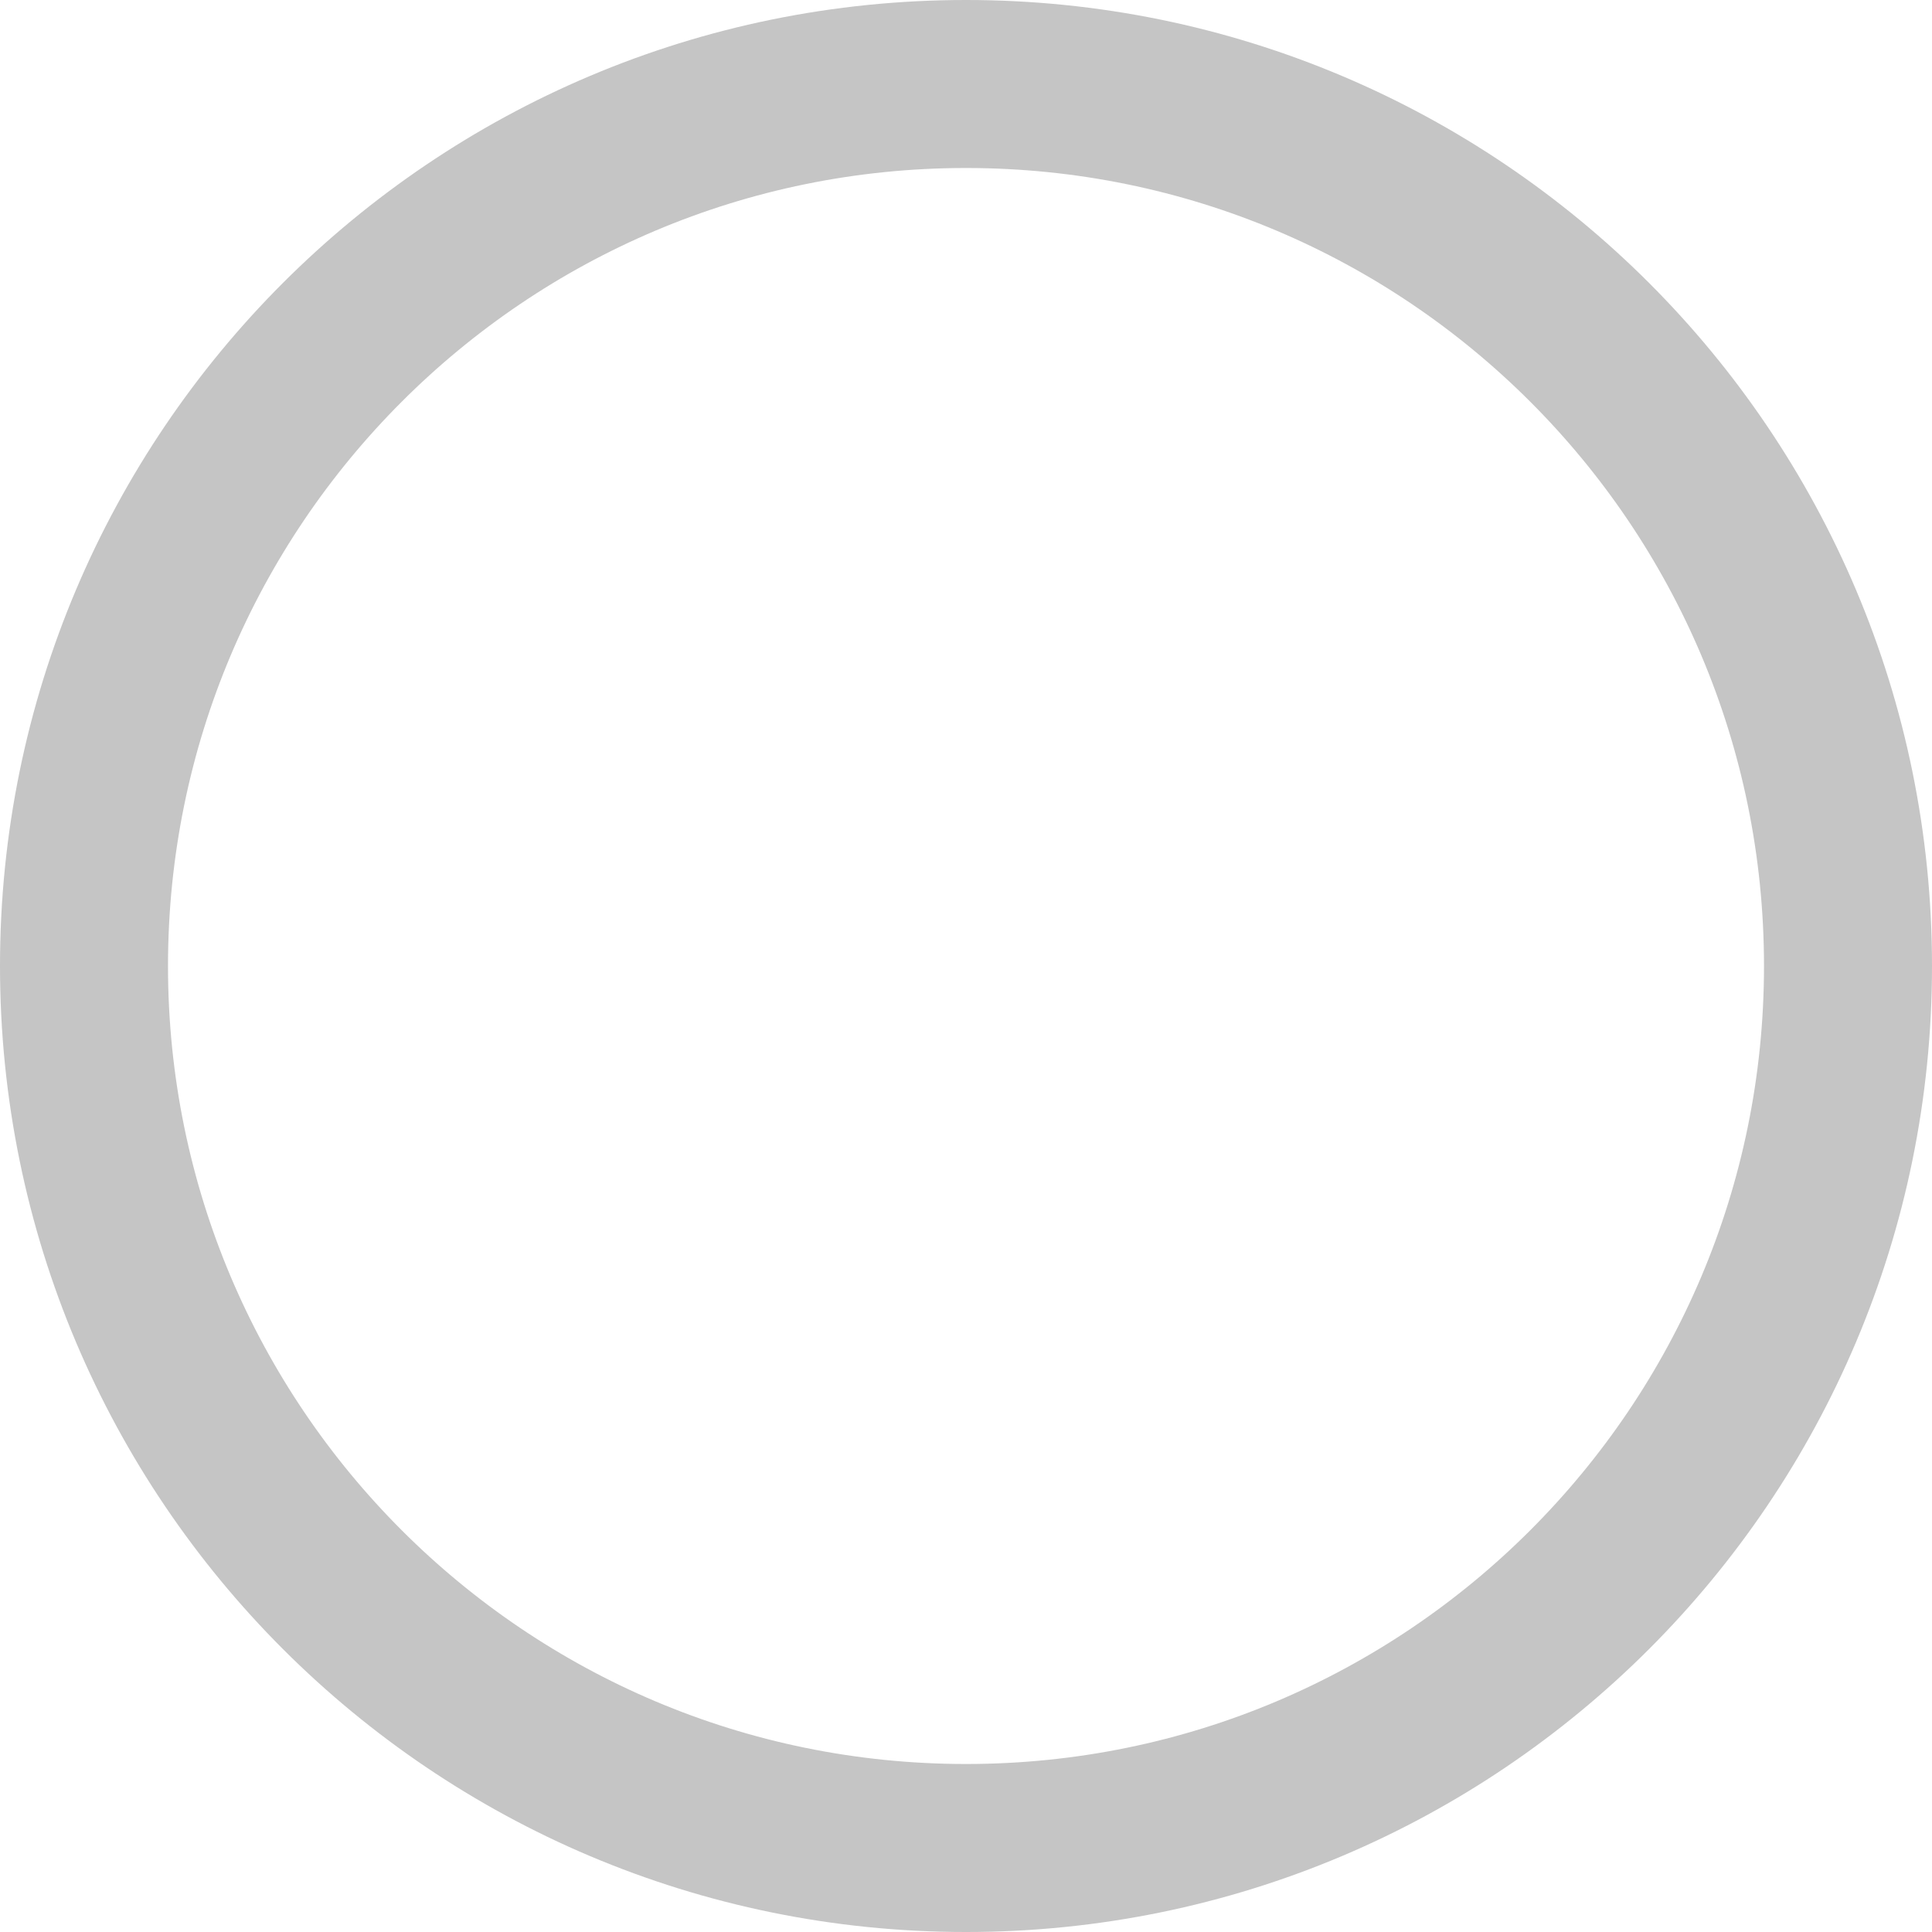
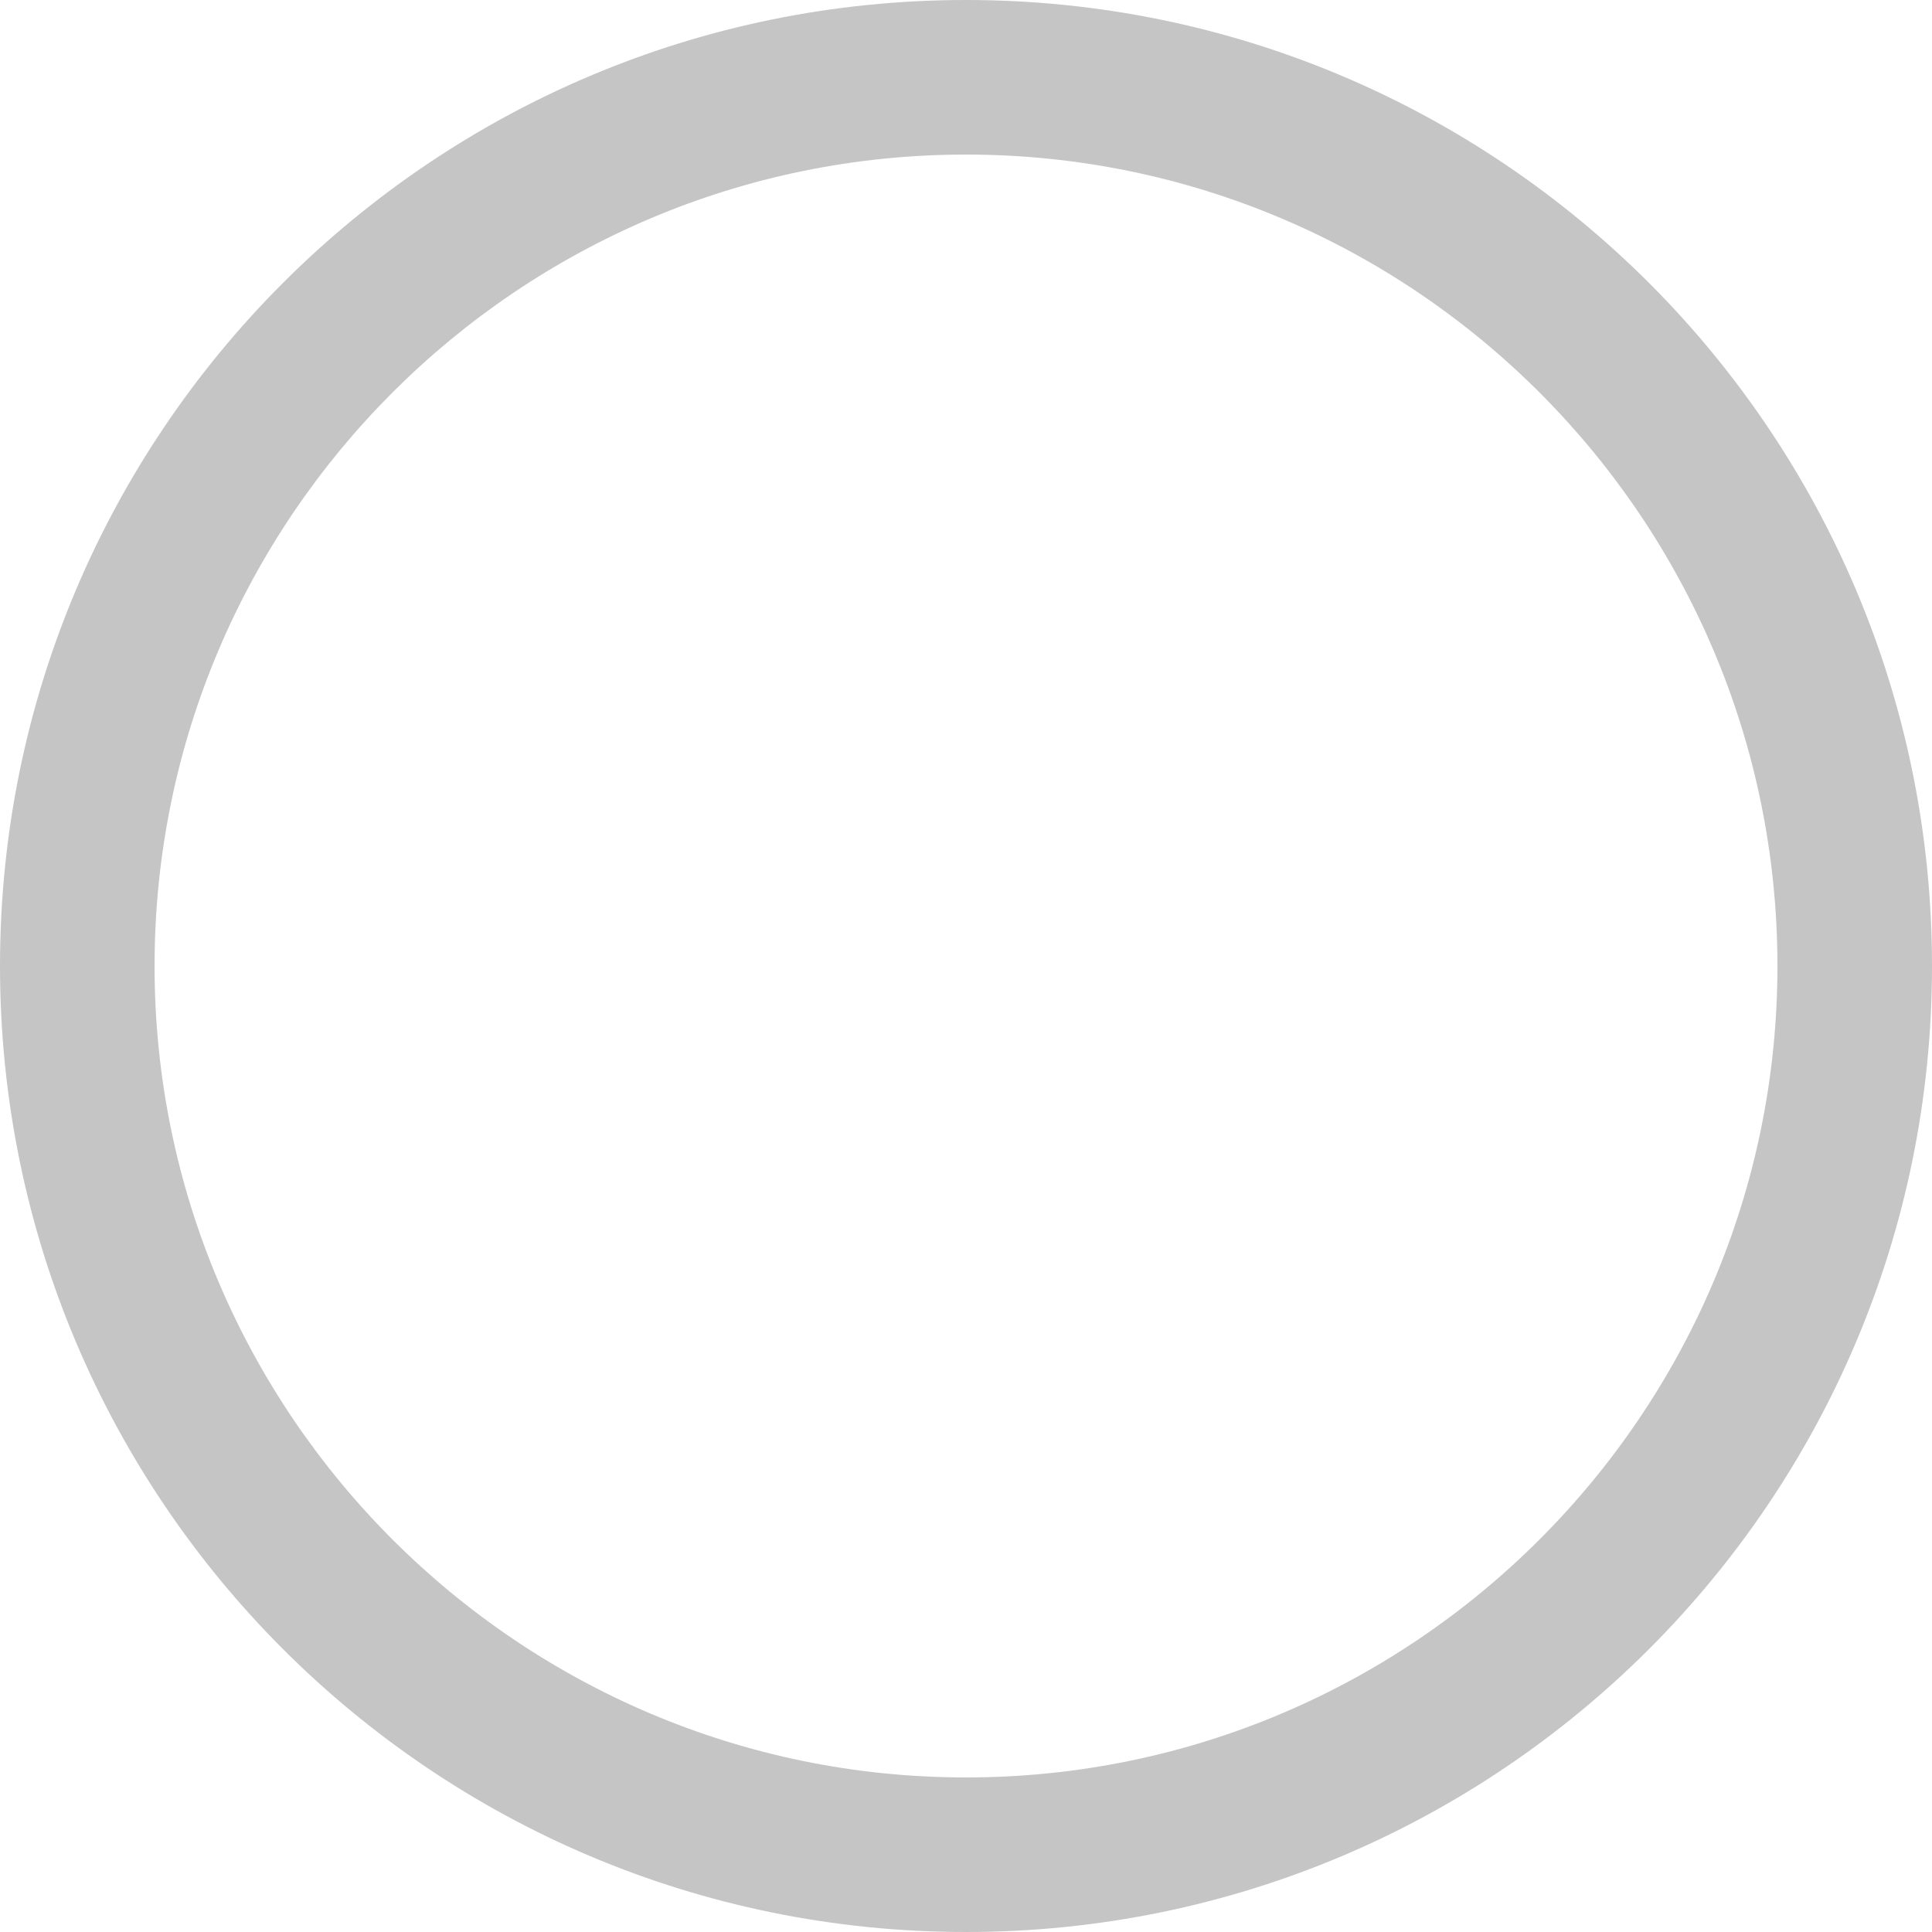
- <svg xmlns="http://www.w3.org/2000/svg" width="23px" height="23px" viewBox="0 0 23 23" version="1.1">
-   <g id="checkbox-off-copy" stroke="none" stroke-width="1" fill="none" fill-rule="evenodd">
-     <circle id="Oval" stroke="#C5C5C5" stroke-width="2" cx="11.5" cy="11.5" r="10.5" />
+ <svg xmlns="http://www.w3.org/2000/svg" width="25px" height="25px" viewBox="0 0 25 25" version="1.1">
+   <g id="radio-on" stroke="none" stroke-width="1" fill="none" fill-rule="evenodd">
+     <g fill="#C5C5C5" fill-rule="nonzero" id="Shape">
+       <path d="M23,12.5 C23,18.29 18.29,23 12.5,23 C6.71,23 2,18.29 2,12.5 C2,6.71 6.71,2 12.5,2 C18.29,2 23,6.71 23,12.5 Z M12.5,0 C5.597,0 0,5.597 0,12.5 C0,19.403 5.597,25 12.5,25 C19.403,25 25,19.403 25,12.5 C25,5.597 19.403,0 12.5,0 Z" />
+     </g>
  </g>
</svg>
